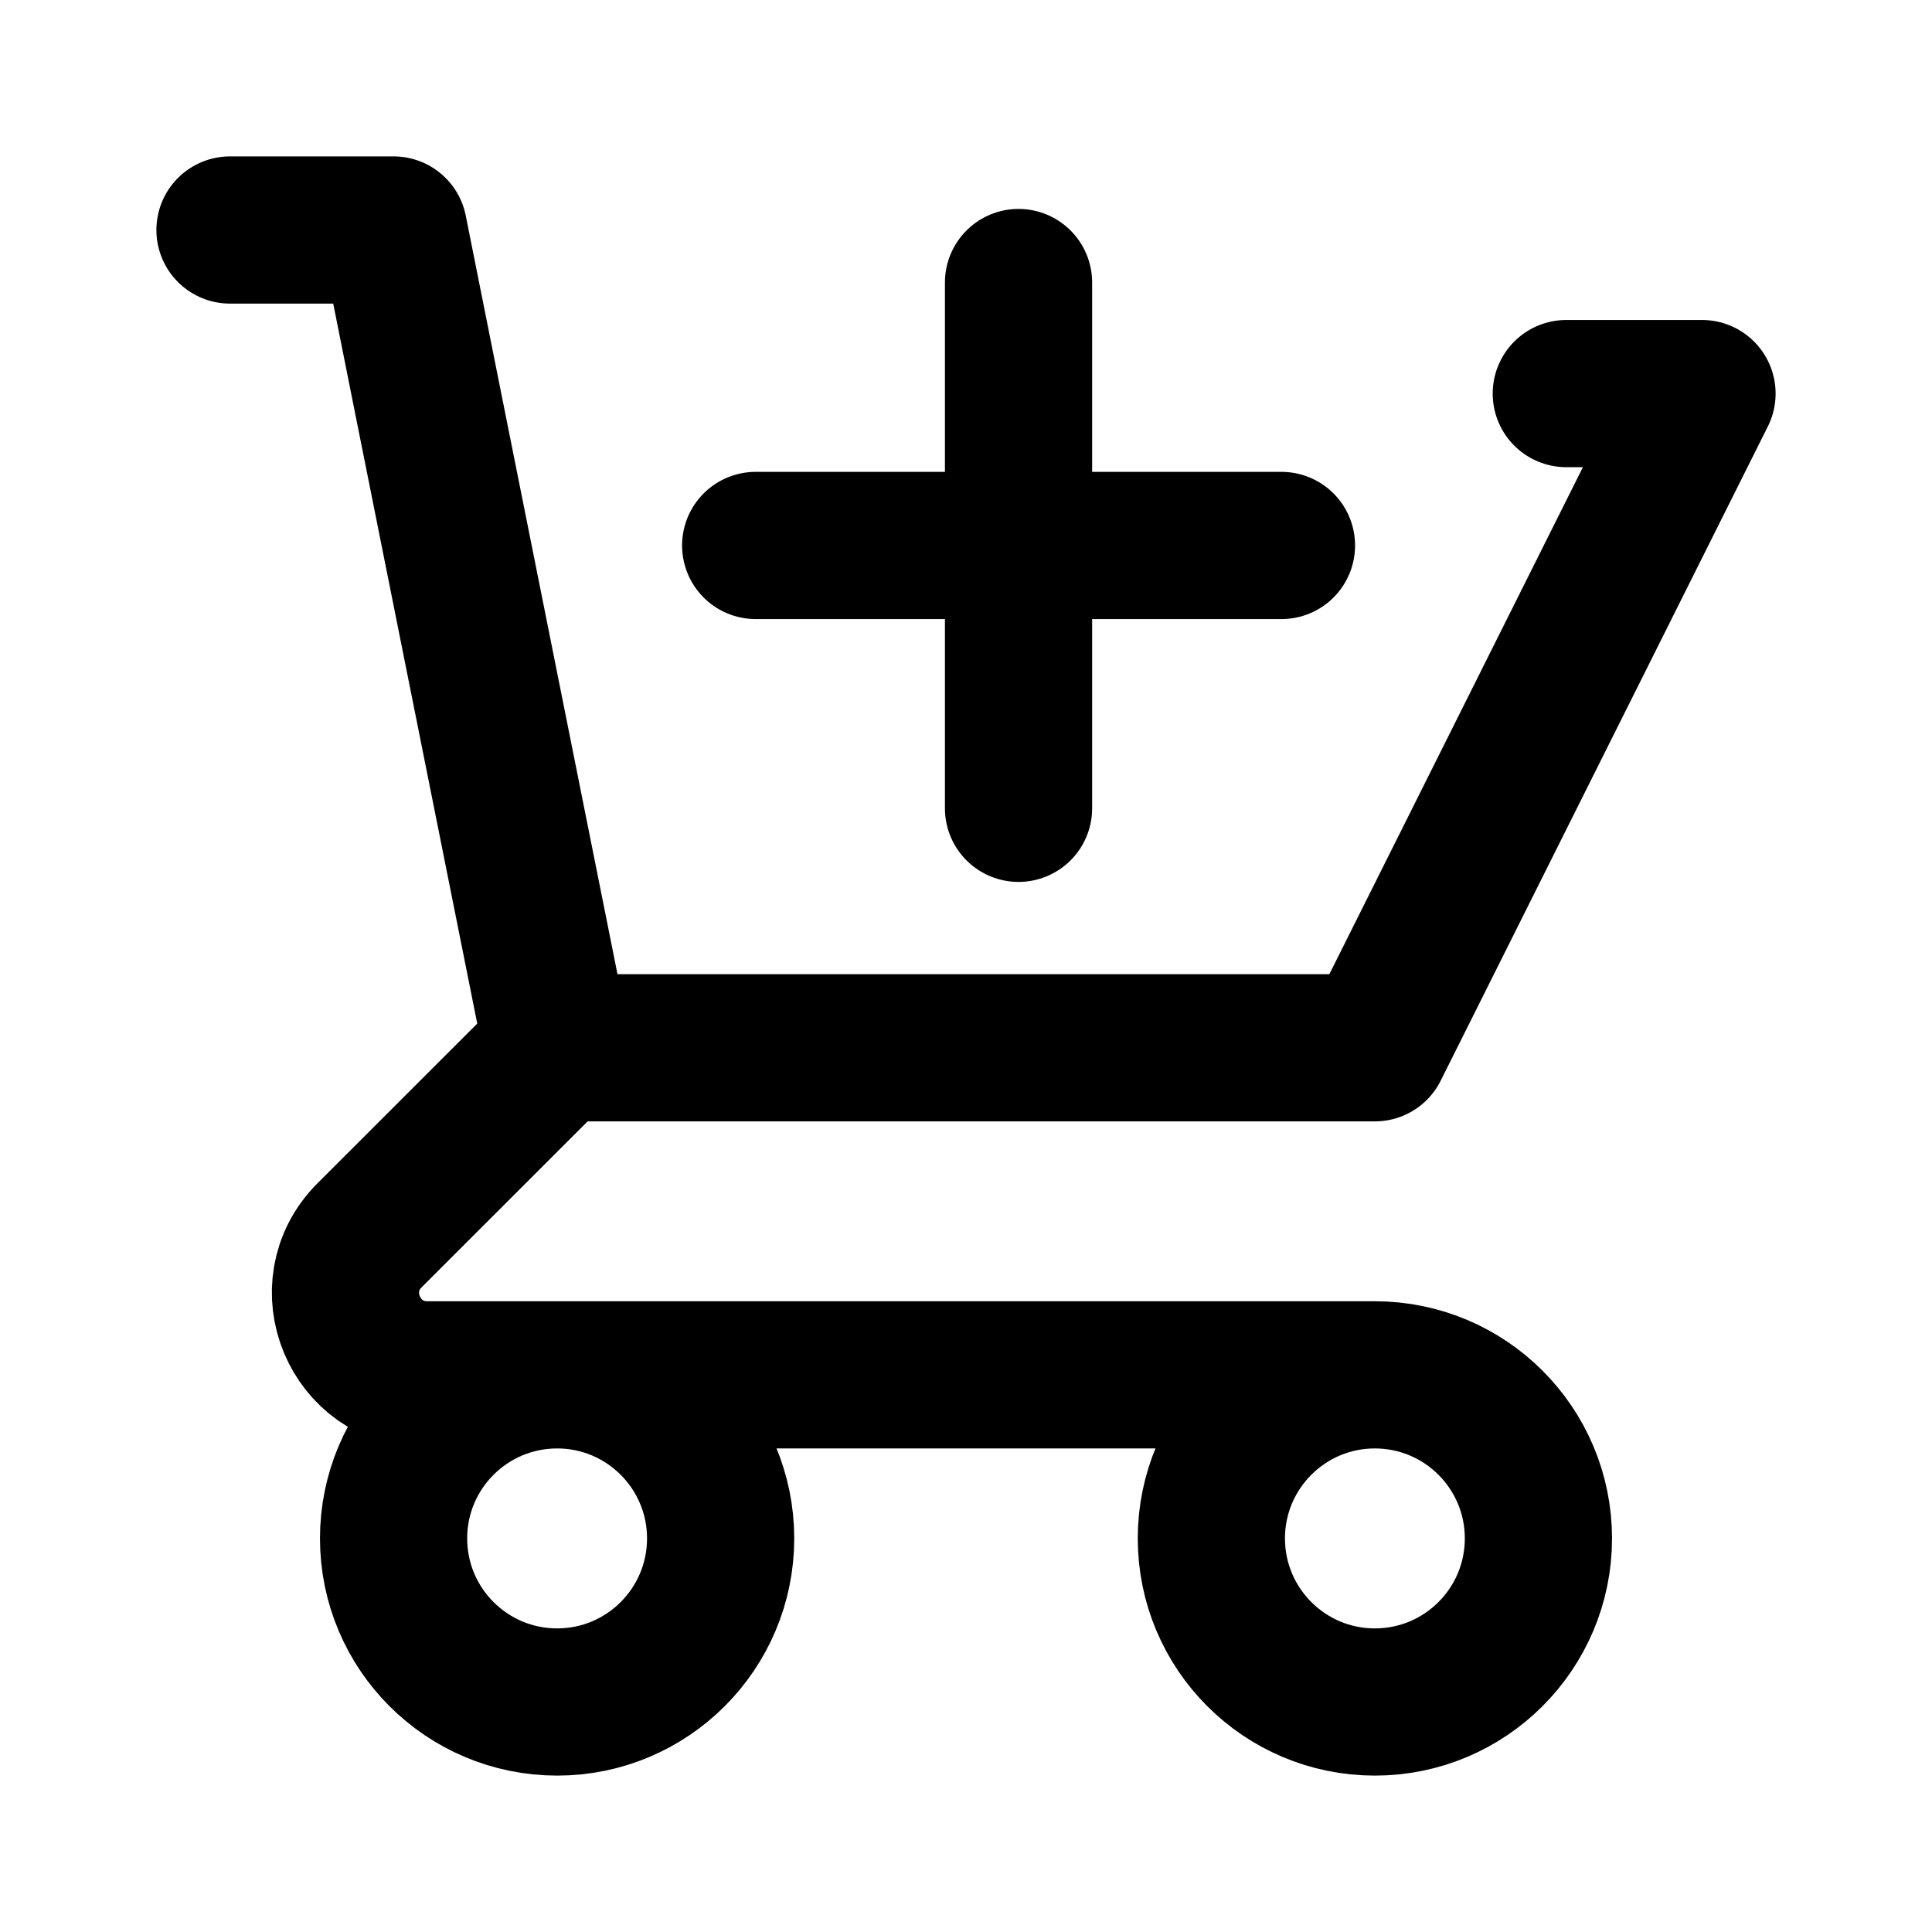
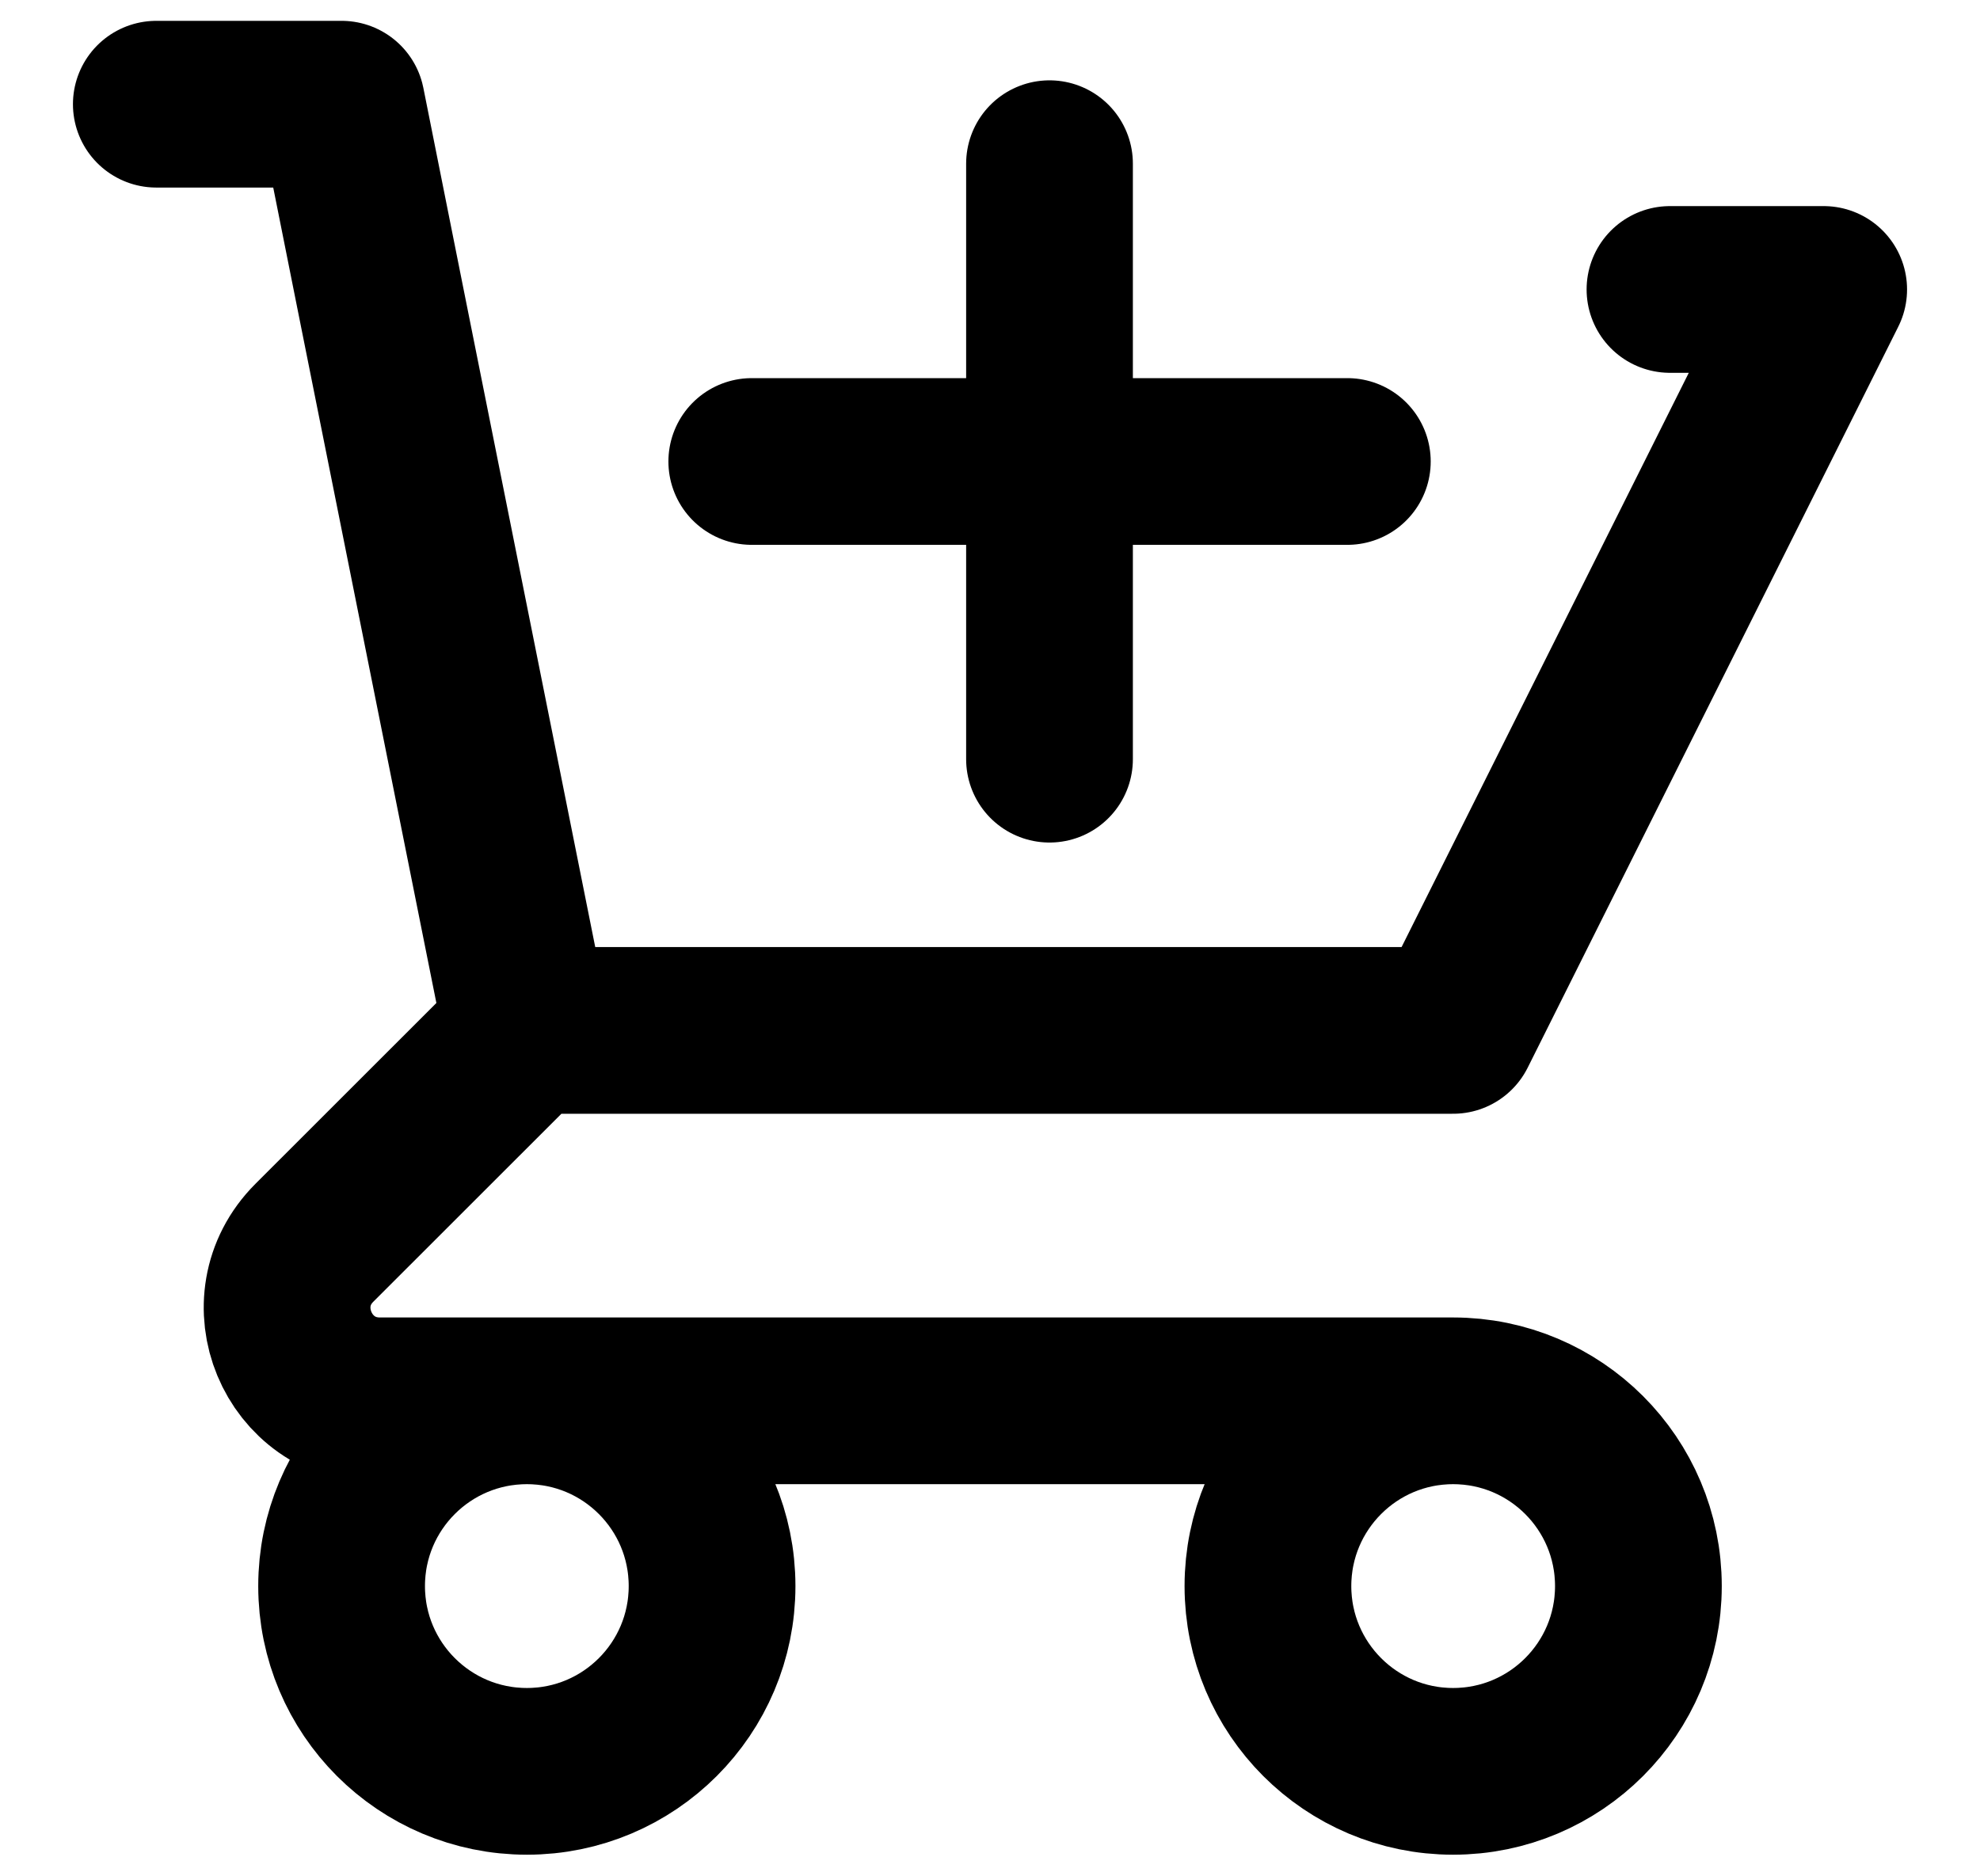
- <svg xmlns="http://www.w3.org/2000/svg" width="21" height="21" viewBox="0 0 21 21">
-   <g fill="none" fill-rule="evenodd">
-     <path stroke="#000" stroke-linecap="round" stroke-linejoin="round" stroke-width="1.6" d="M2.5,2.5 L4.278,2.5 L4.633,4.278 M6.056,11.389 L14.944,11.389 L18.5,4.278 L17.025,4.278 M6.056,11.389 L4.633,4.278 M6.056,11.389 L4.017,13.427 C3.457,13.987 3.854,14.944 4.646,14.944 L14.944,14.944 M14.944,14.944 C13.963,14.944 13.167,15.74 13.167,16.722 C13.167,17.704 13.963,18.5 14.944,18.5 C15.926,18.5 16.722,17.704 16.722,16.722 C16.722,15.74 15.926,14.944 14.944,14.944 Z M7.833,16.722 C7.833,17.704 7.037,18.5 6.056,18.5 C5.074,18.5 4.278,17.704 4.278,16.722 C4.278,15.74 5.074,14.944 6.056,14.944 C7.037,14.944 7.833,15.74 7.833,16.722 Z M11.071,3.071 L11.071,8.786 M13.929,5.929 L8.214,5.929" />
-     <rect width="21" height="21" />
-   </g>
+ <svg xmlns="http://www.w3.org/2000/svg" width="19" height="18" viewBox="0 0 19 18">
+   <path fill="none" stroke="#000" stroke-linecap="round" stroke-linejoin="round" stroke-width="1.6" d="M1.5,1 L3.278,1 L3.633,2.778 M5.056,9.889 L13.944,9.889 L17.5,2.778 L16.025,2.778 M5.056,9.889 L3.633,2.778 M5.056,9.889 L3.017,11.927 C2.457,12.487 2.854,13.444 3.646,13.444 L13.944,13.444 M13.944,13.444 C12.963,13.444 12.167,14.24 12.167,15.222 C12.167,16.204 12.963,17 13.944,17 C14.926,17 15.722,16.204 15.722,15.222 C15.722,14.24 14.926,13.444 13.944,13.444 Z M6.833,15.222 C6.833,16.204 6.037,17 5.056,17 C4.074,17 3.278,16.204 3.278,15.222 C3.278,14.24 4.074,13.444 5.056,13.444 C6.037,13.444 6.833,14.24 6.833,15.222 Z M10.071,1.571 L10.071,7.286 M12.929,4.429 L7.214,4.429" />
</svg>
